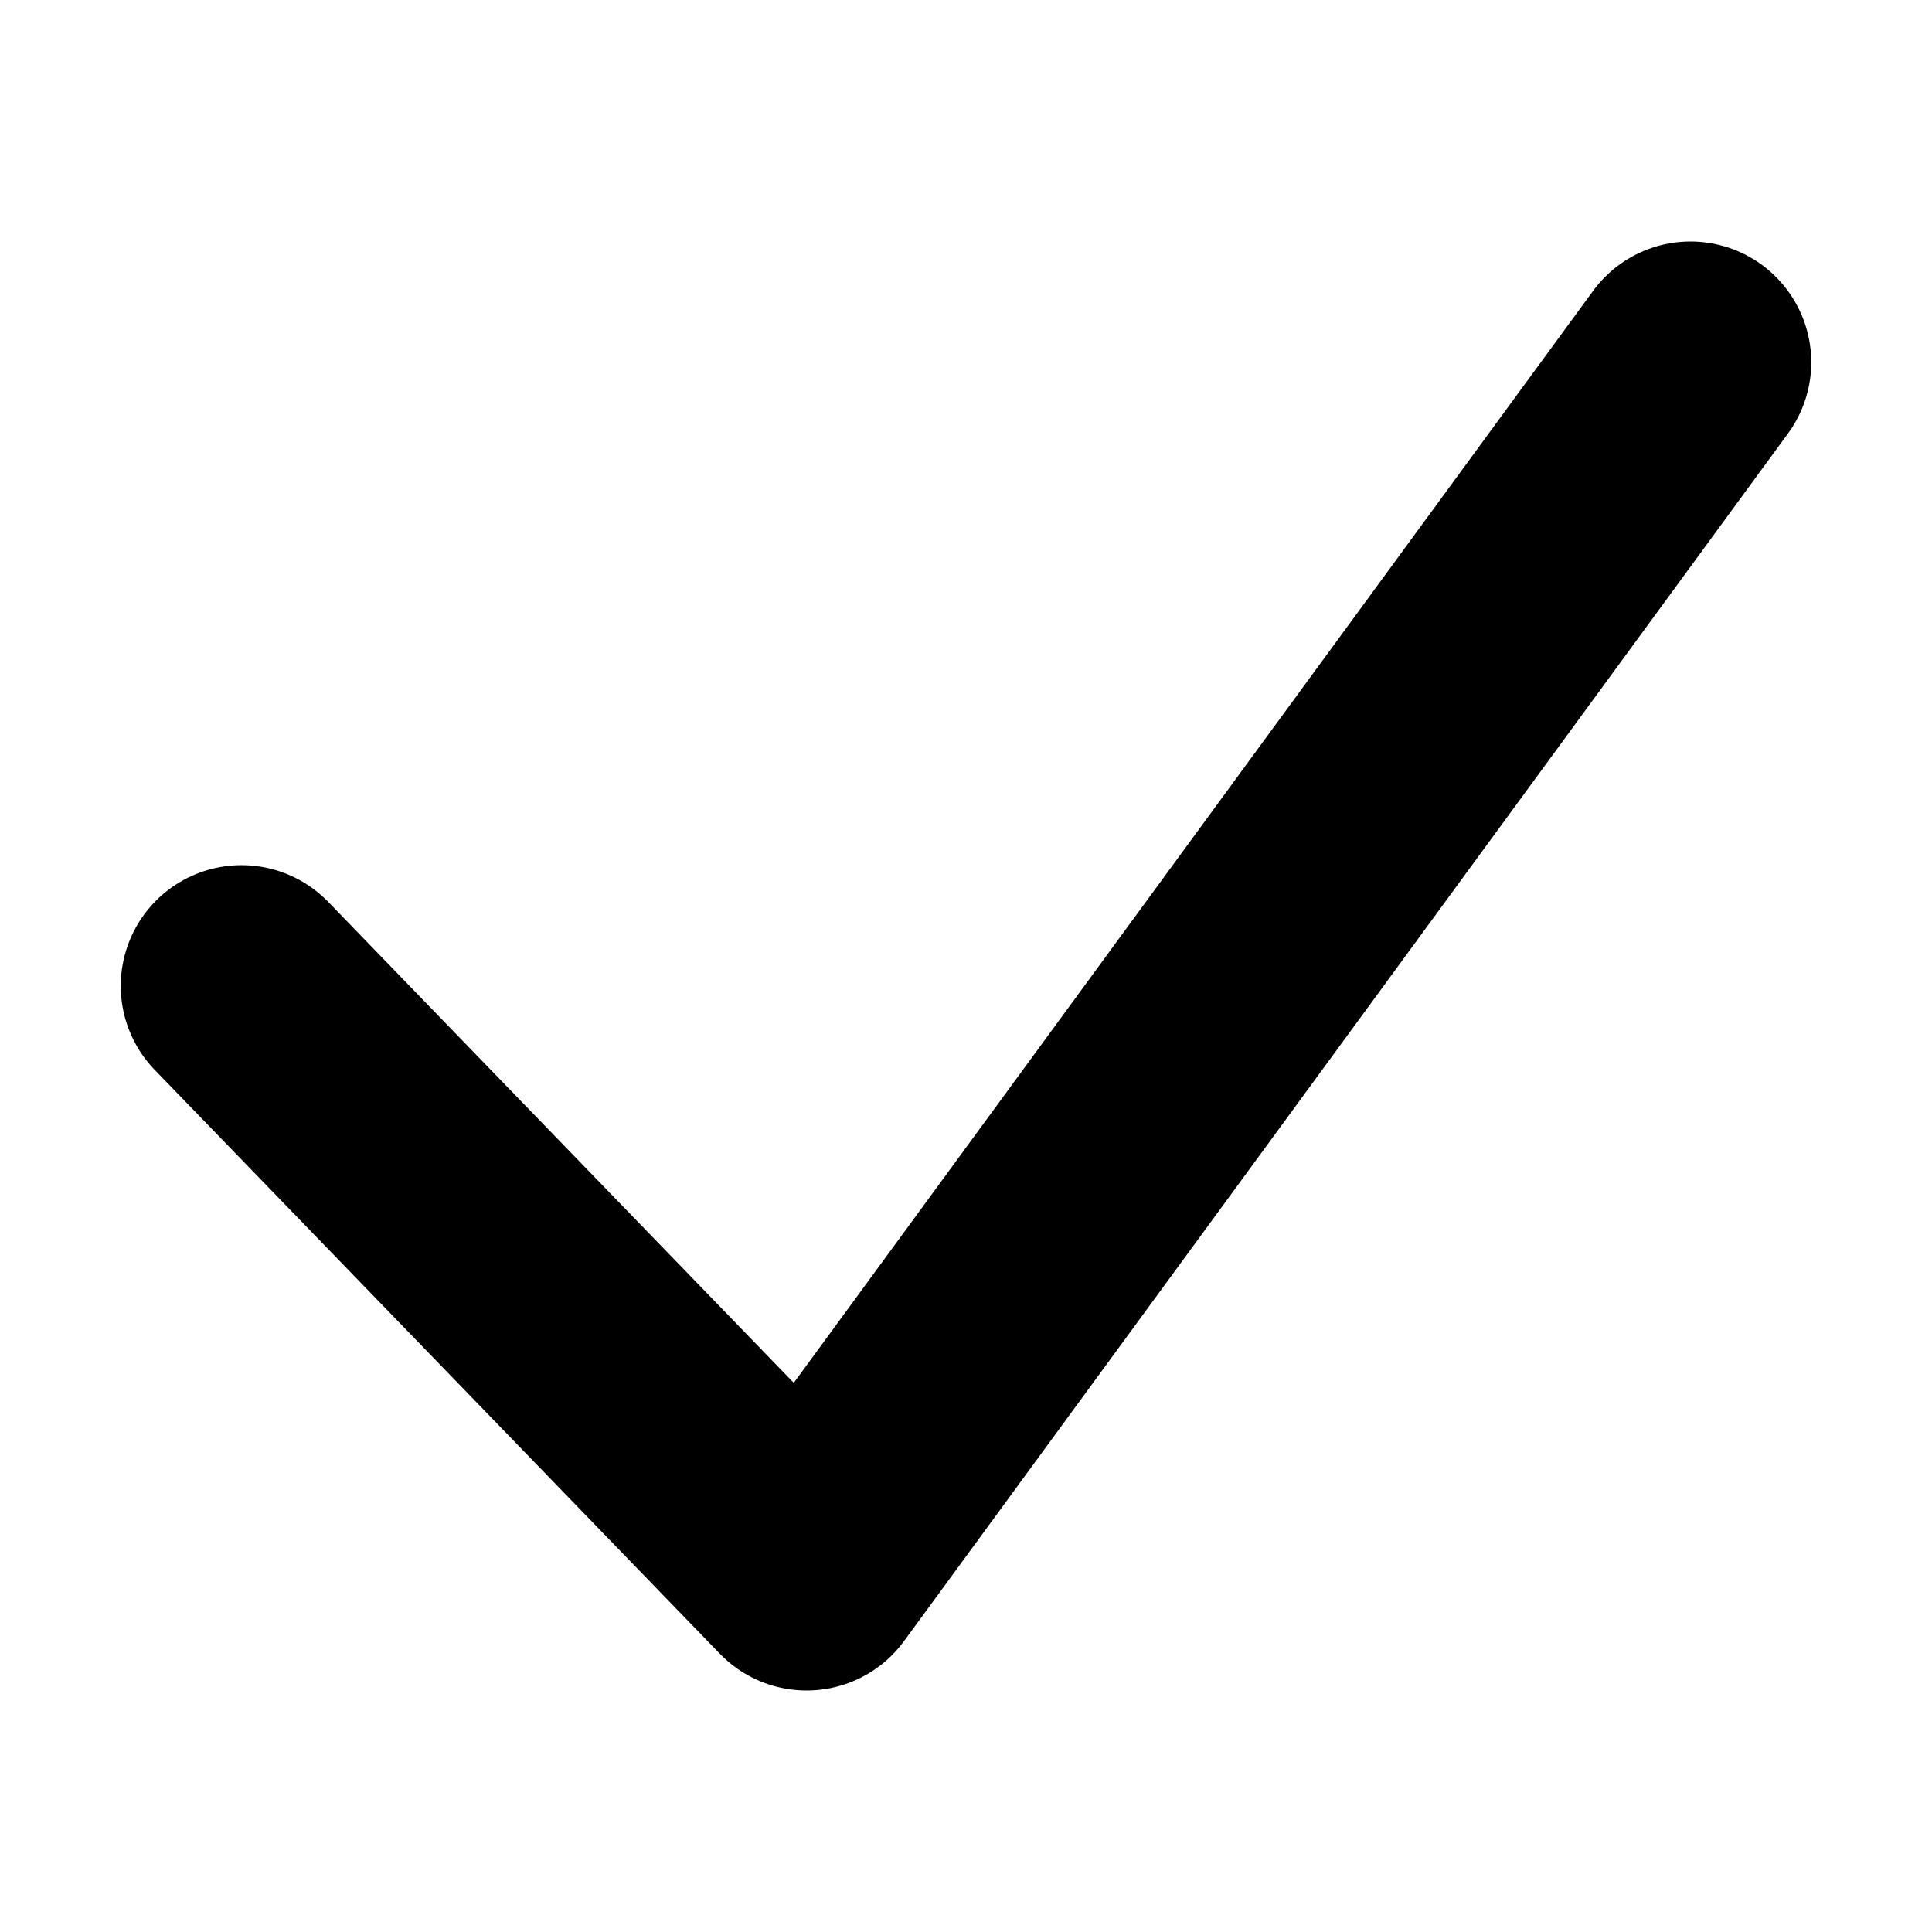
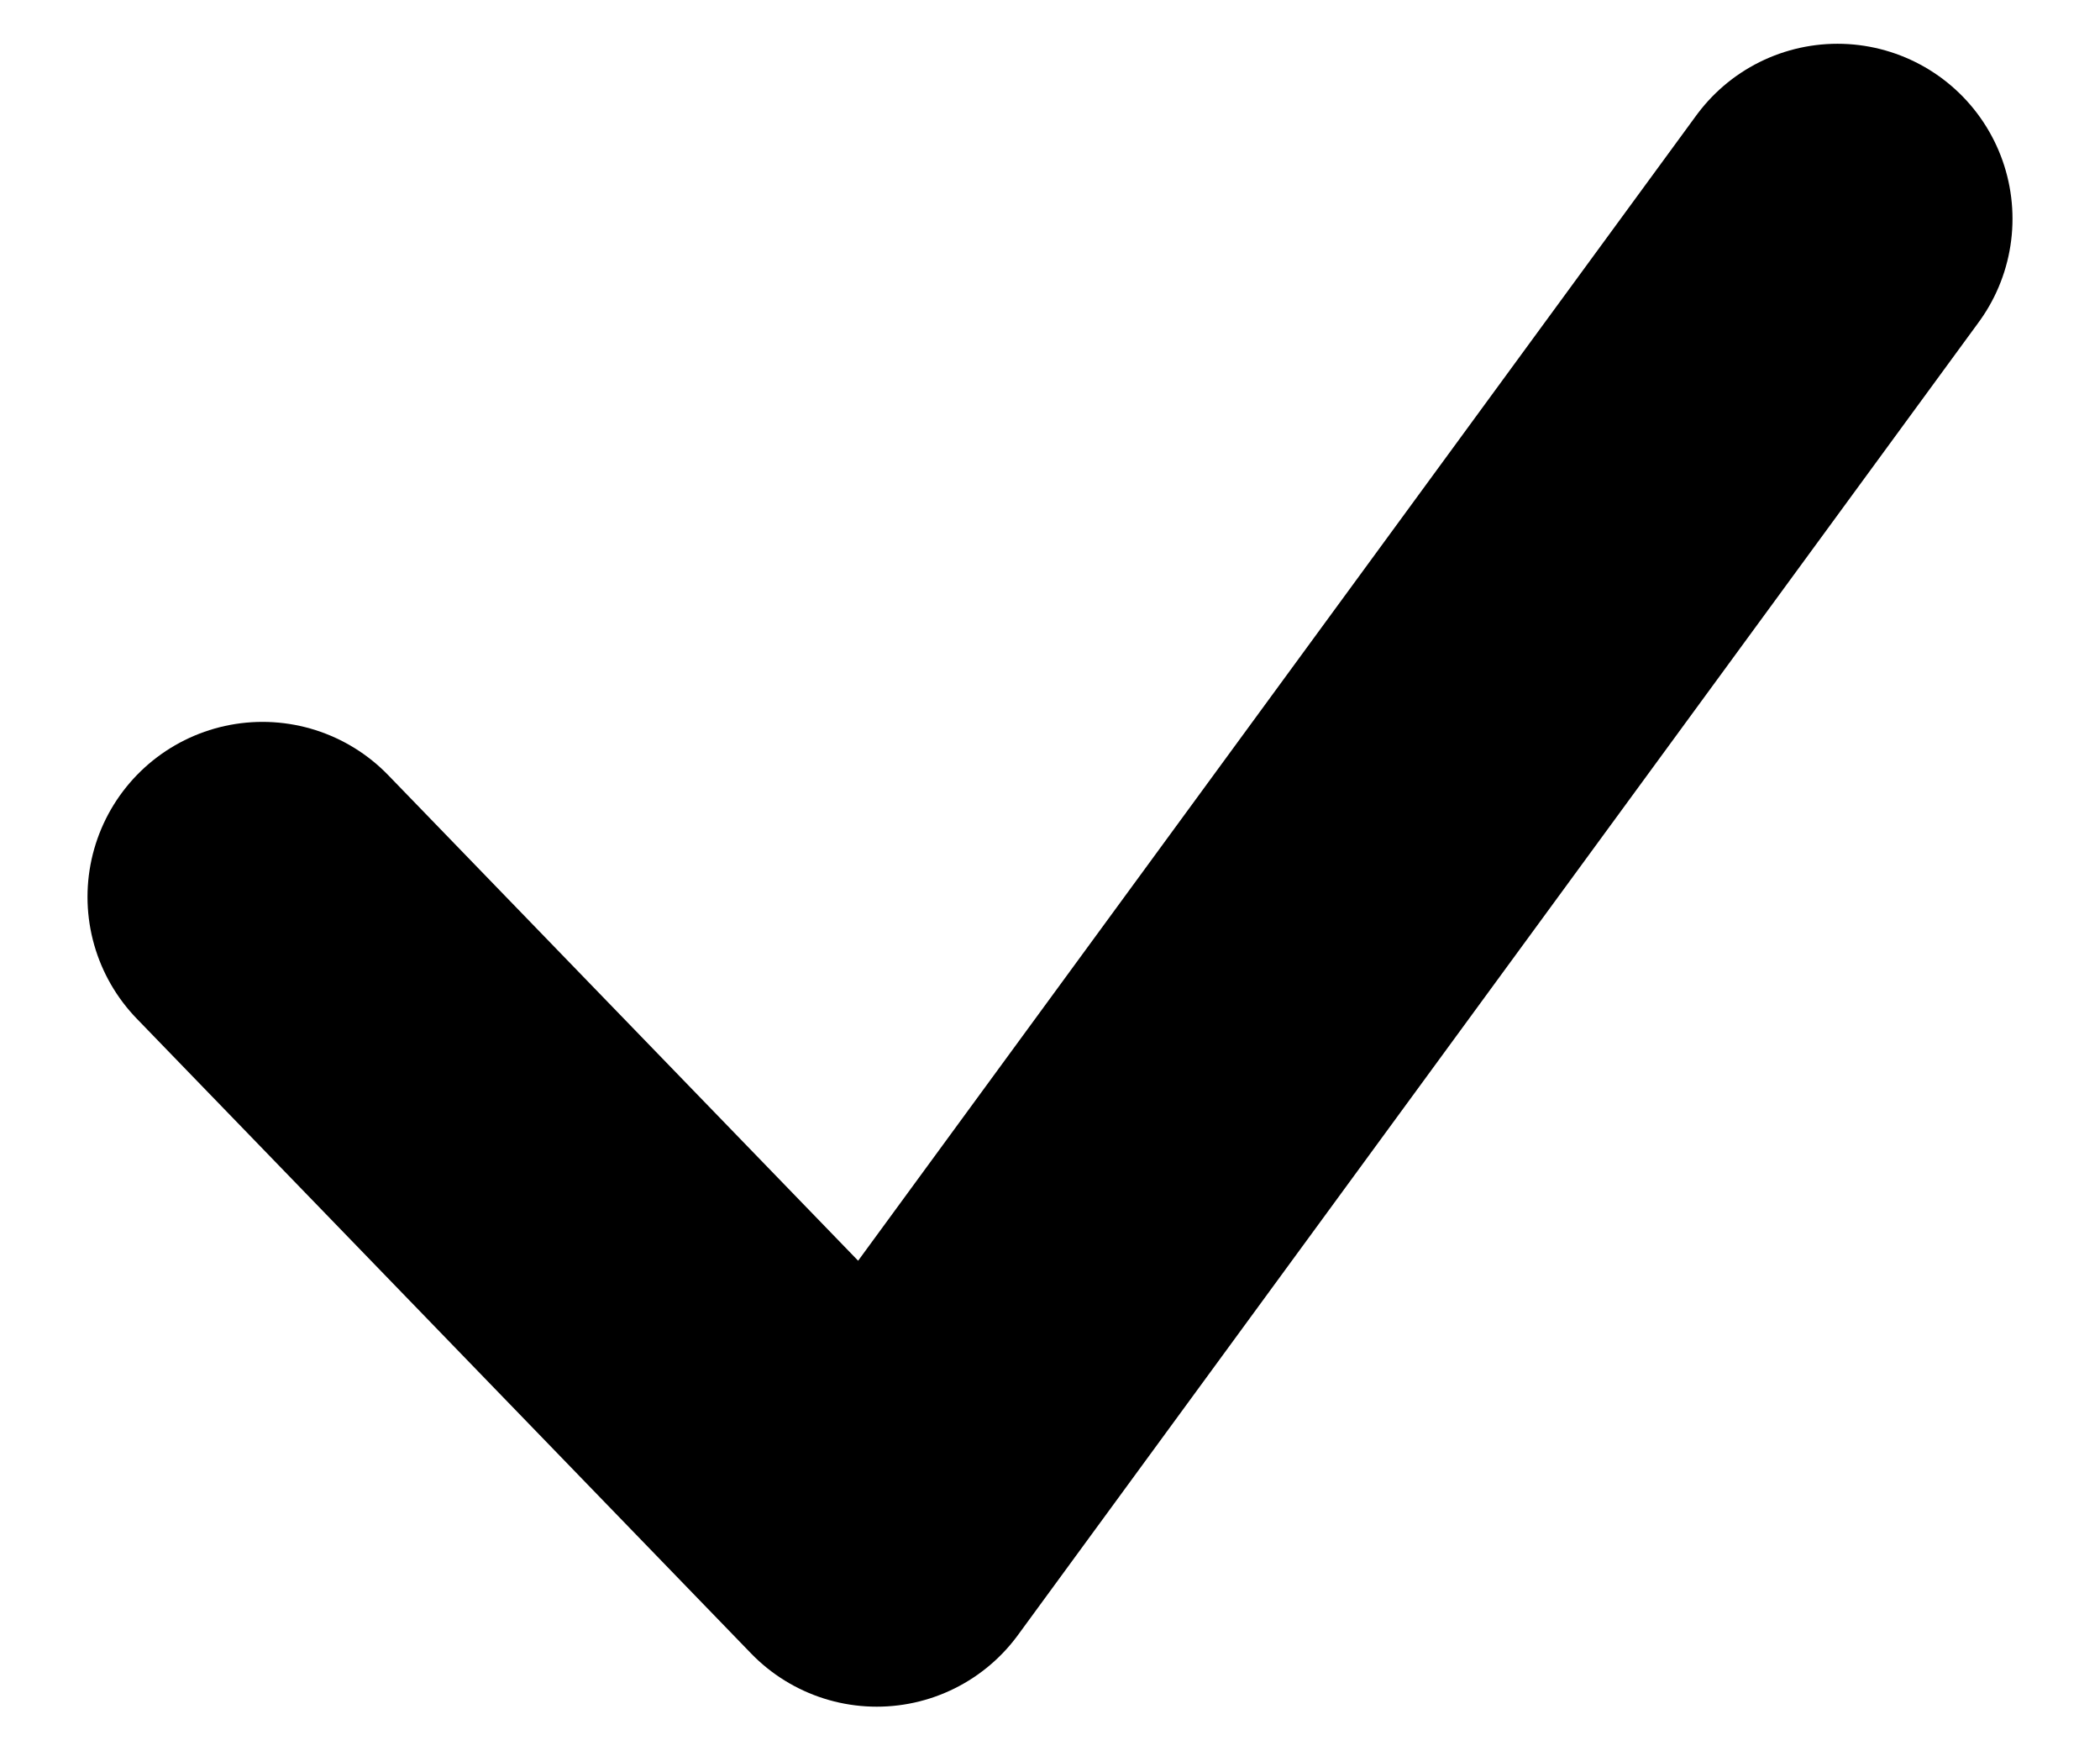
- <svg xmlns="http://www.w3.org/2000/svg" viewBox="-1 -2 16 16">
-   <path fill="none" fill-rule="evenodd" stroke="currentColor" stroke-linecap="round" stroke-linejoin="round" stroke-width="2" d="M1 6.165L5.68 11 13 1" />
+ <svg xmlns="http://www.w3.org/2000/svg" width="12" height="10">
+   <path fill="none" stroke="currentColor" stroke-linecap="round" stroke-linejoin="round" stroke-width="2" d="M1.5 5.124L5.01 8.75l5.49-7.5" />
</svg>
